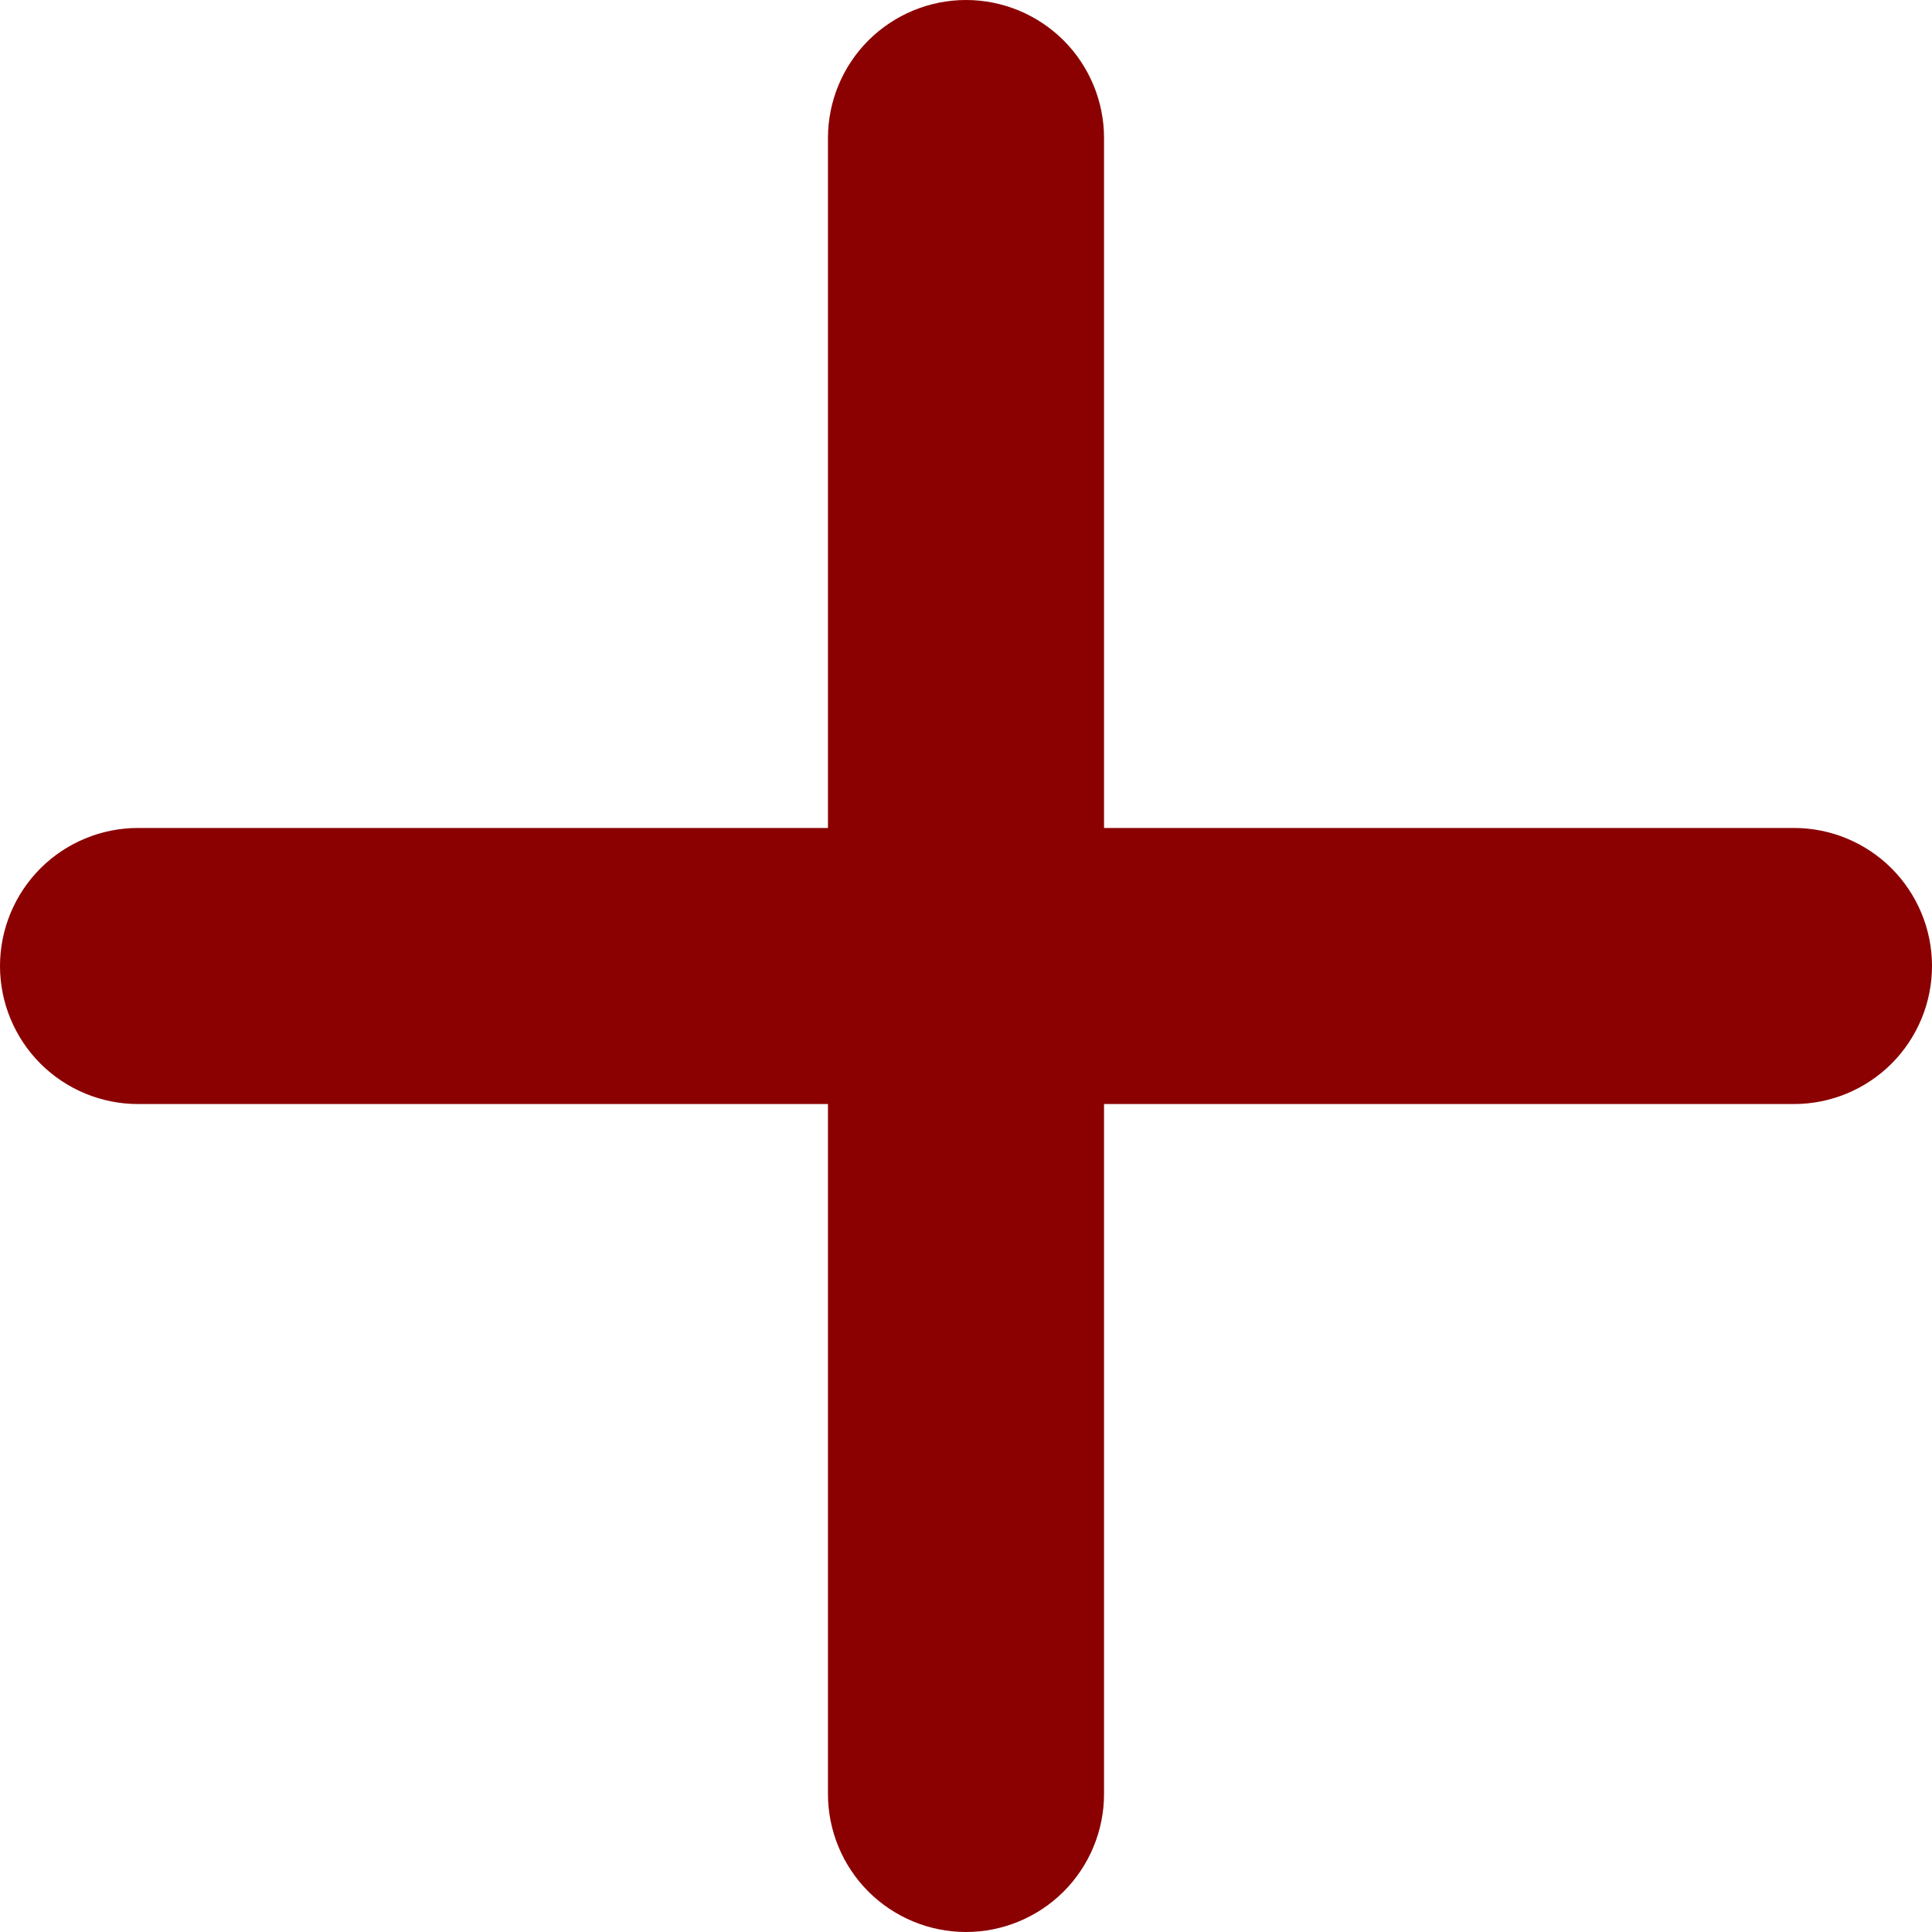
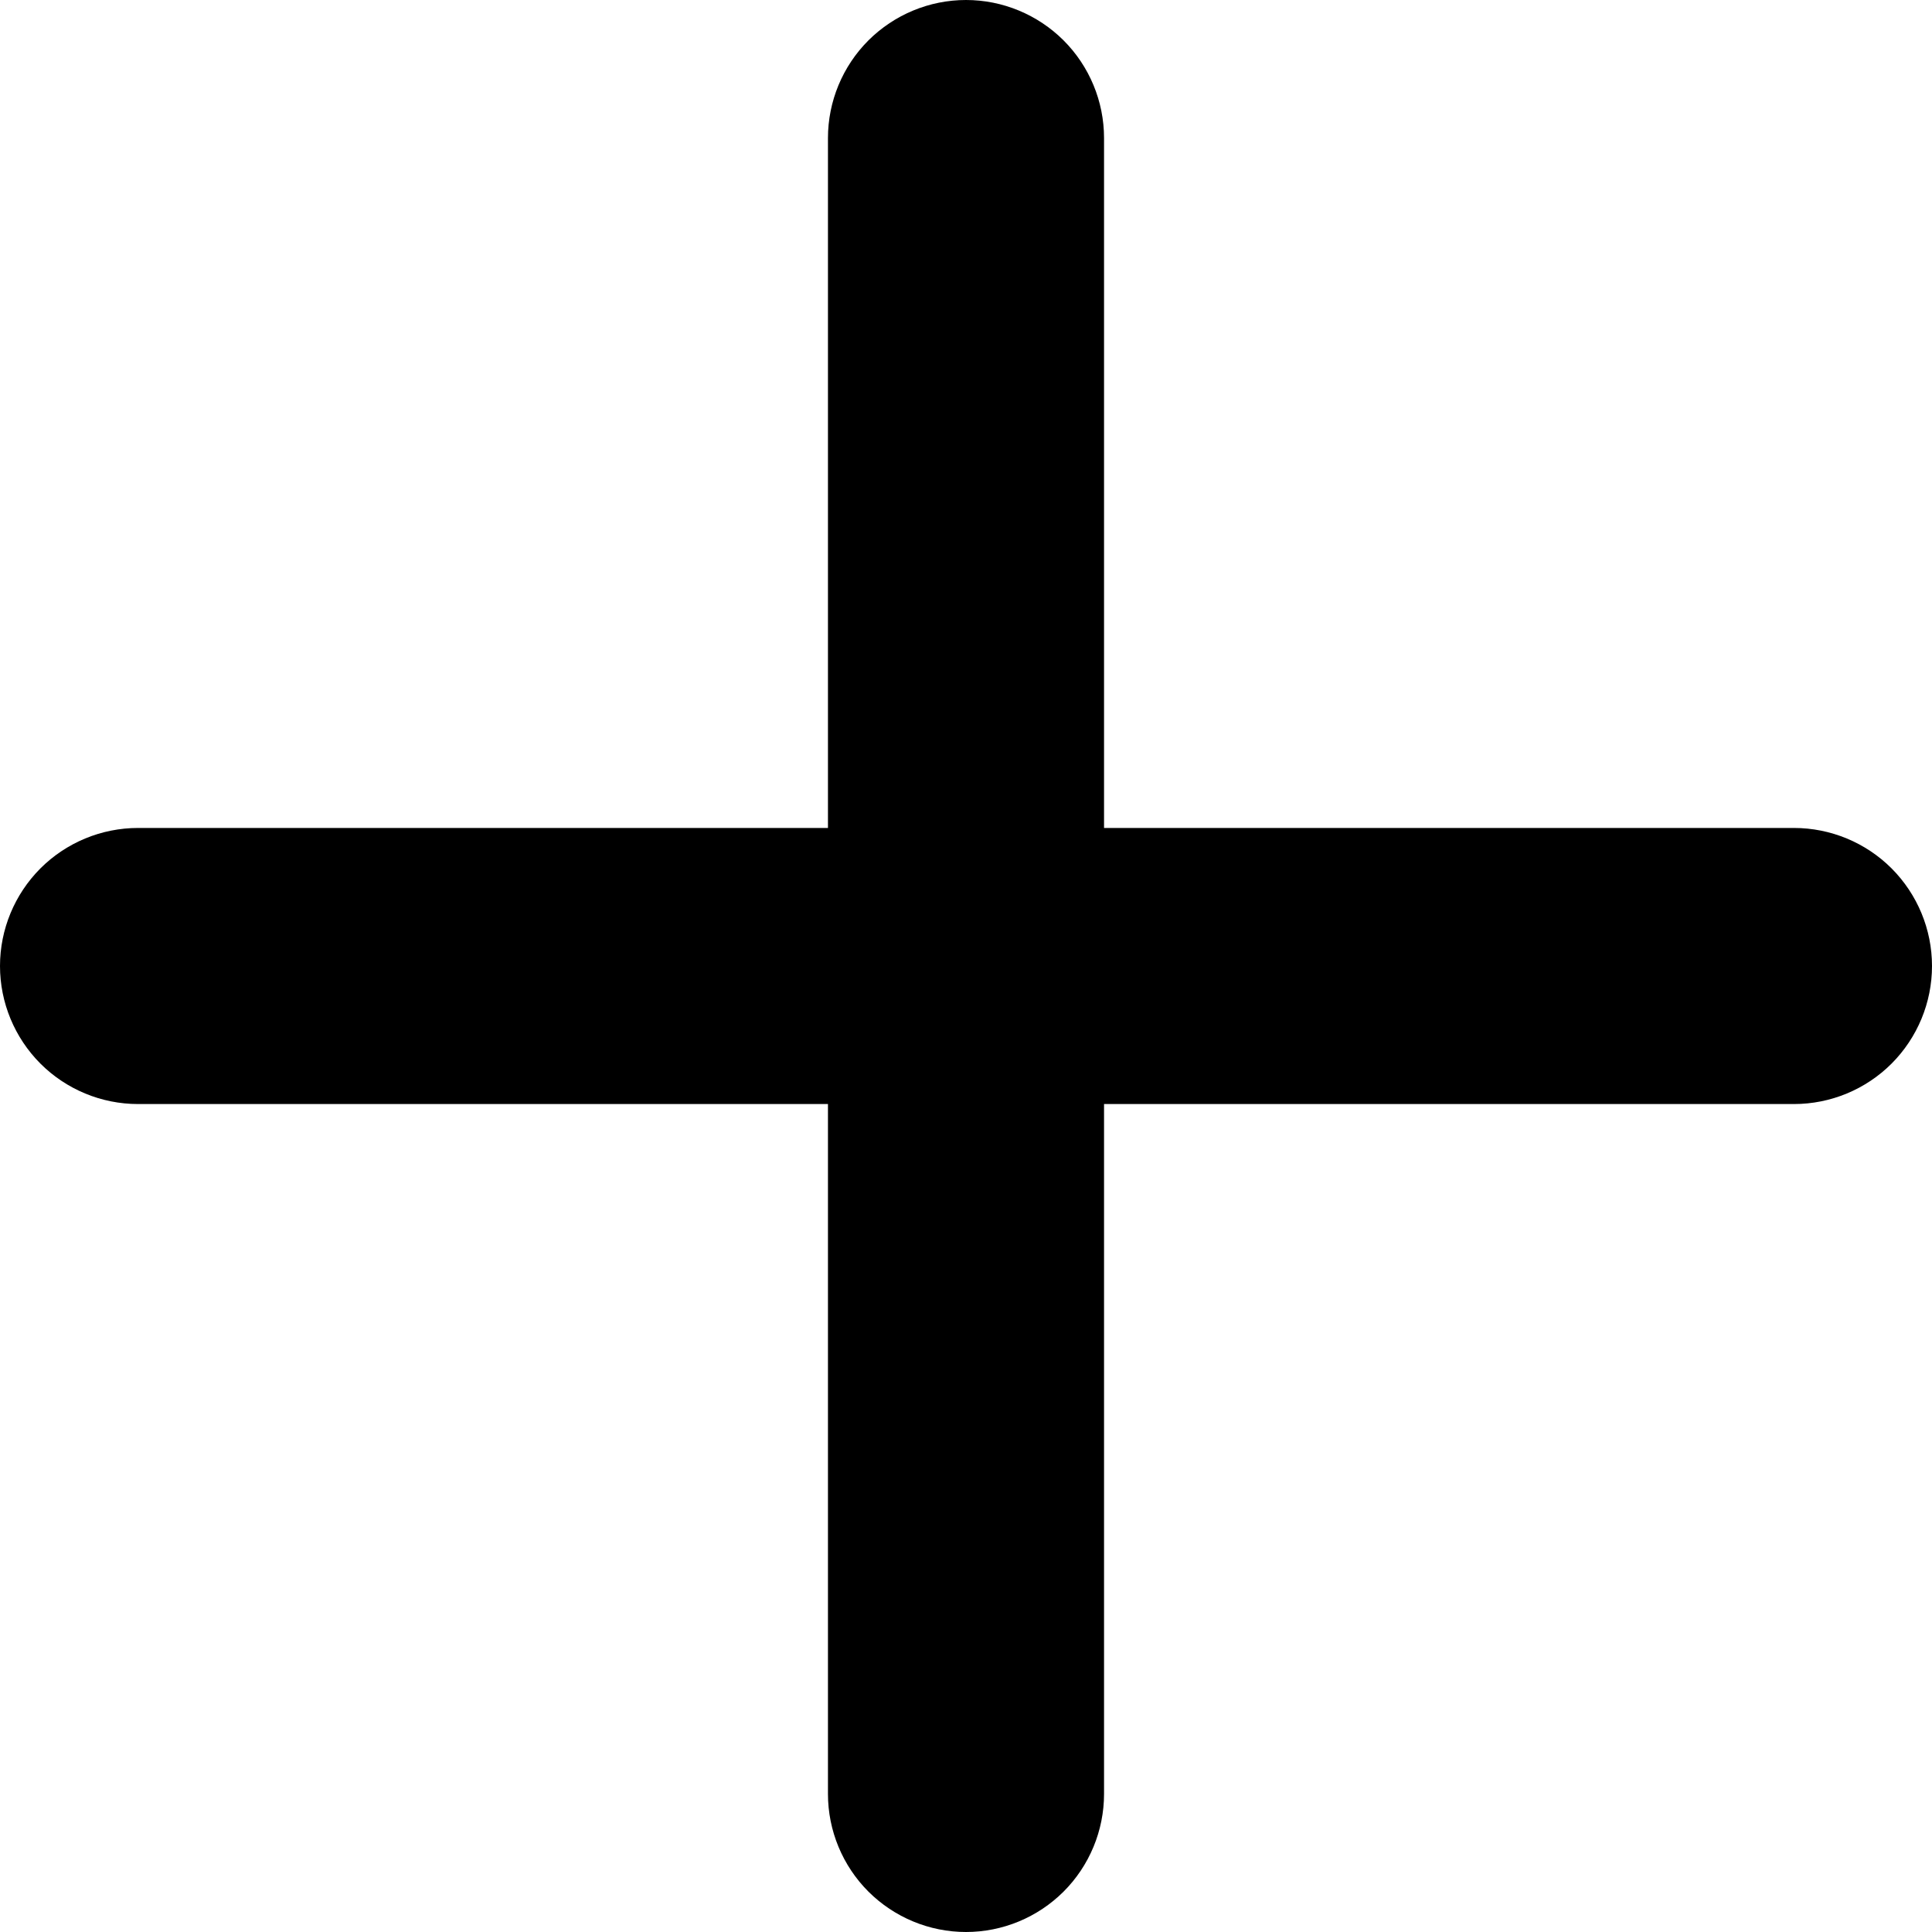
<svg xmlns="http://www.w3.org/2000/svg" width="20" height="20" viewBox="0 0 20 20" fill="none">
-   <path d="M11.429 1.429C11.429 1.05 11.278 0.686 11.01 0.418C10.742 0.151 10.379 0 10 0C9.621 0 9.258 0.151 8.99 0.418C8.722 0.686 8.571 1.05 8.571 1.429V8.571H1.429C1.05 8.571 0.686 8.722 0.418 8.99C0.151 9.258 0 9.621 0 10C0 10.379 0.151 10.742 0.418 11.01C0.686 11.278 1.05 11.429 1.429 11.429H8.571V18.571C8.571 18.95 8.722 19.314 8.99 19.582C9.258 19.849 9.621 20 10 20C10.379 20 10.742 19.849 11.01 19.582C11.278 19.314 11.429 18.95 11.429 18.571V11.429H18.571C18.95 11.429 19.314 11.278 19.582 11.01C19.849 10.742 20 10.379 20 10C20 9.621 19.849 9.258 19.582 8.99C19.314 8.722 18.95 8.571 18.571 8.571H11.429V1.429Z" fill="darkred" />
+   <path d="M11.429 1.429C11.429 1.05 11.278 0.686 11.01 0.418C10.742 0.151 10.379 0 10 0C9.621 0 9.258 0.151 8.99 0.418C8.722 0.686 8.571 1.05 8.571 1.429V8.571H1.429C1.05 8.571 0.686 8.722 0.418 8.99C0.151 9.258 0 9.621 0 10C0 10.379 0.151 10.742 0.418 11.01C0.686 11.278 1.05 11.429 1.429 11.429H8.571V18.571C8.571 18.95 8.722 19.314 8.99 19.582C9.258 19.849 9.621 20 10 20C10.379 20 10.742 19.849 11.01 19.582C11.278 19.314 11.429 18.95 11.429 18.571V11.429H18.571C18.95 11.429 19.314 11.278 19.582 11.01C19.849 10.742 20 10.379 20 10C20 9.621 19.849 9.258 19.582 8.99C19.314 8.722 18.95 8.571 18.571 8.571H11.429V1.429Z" fill="currentColor" />
</svg>
